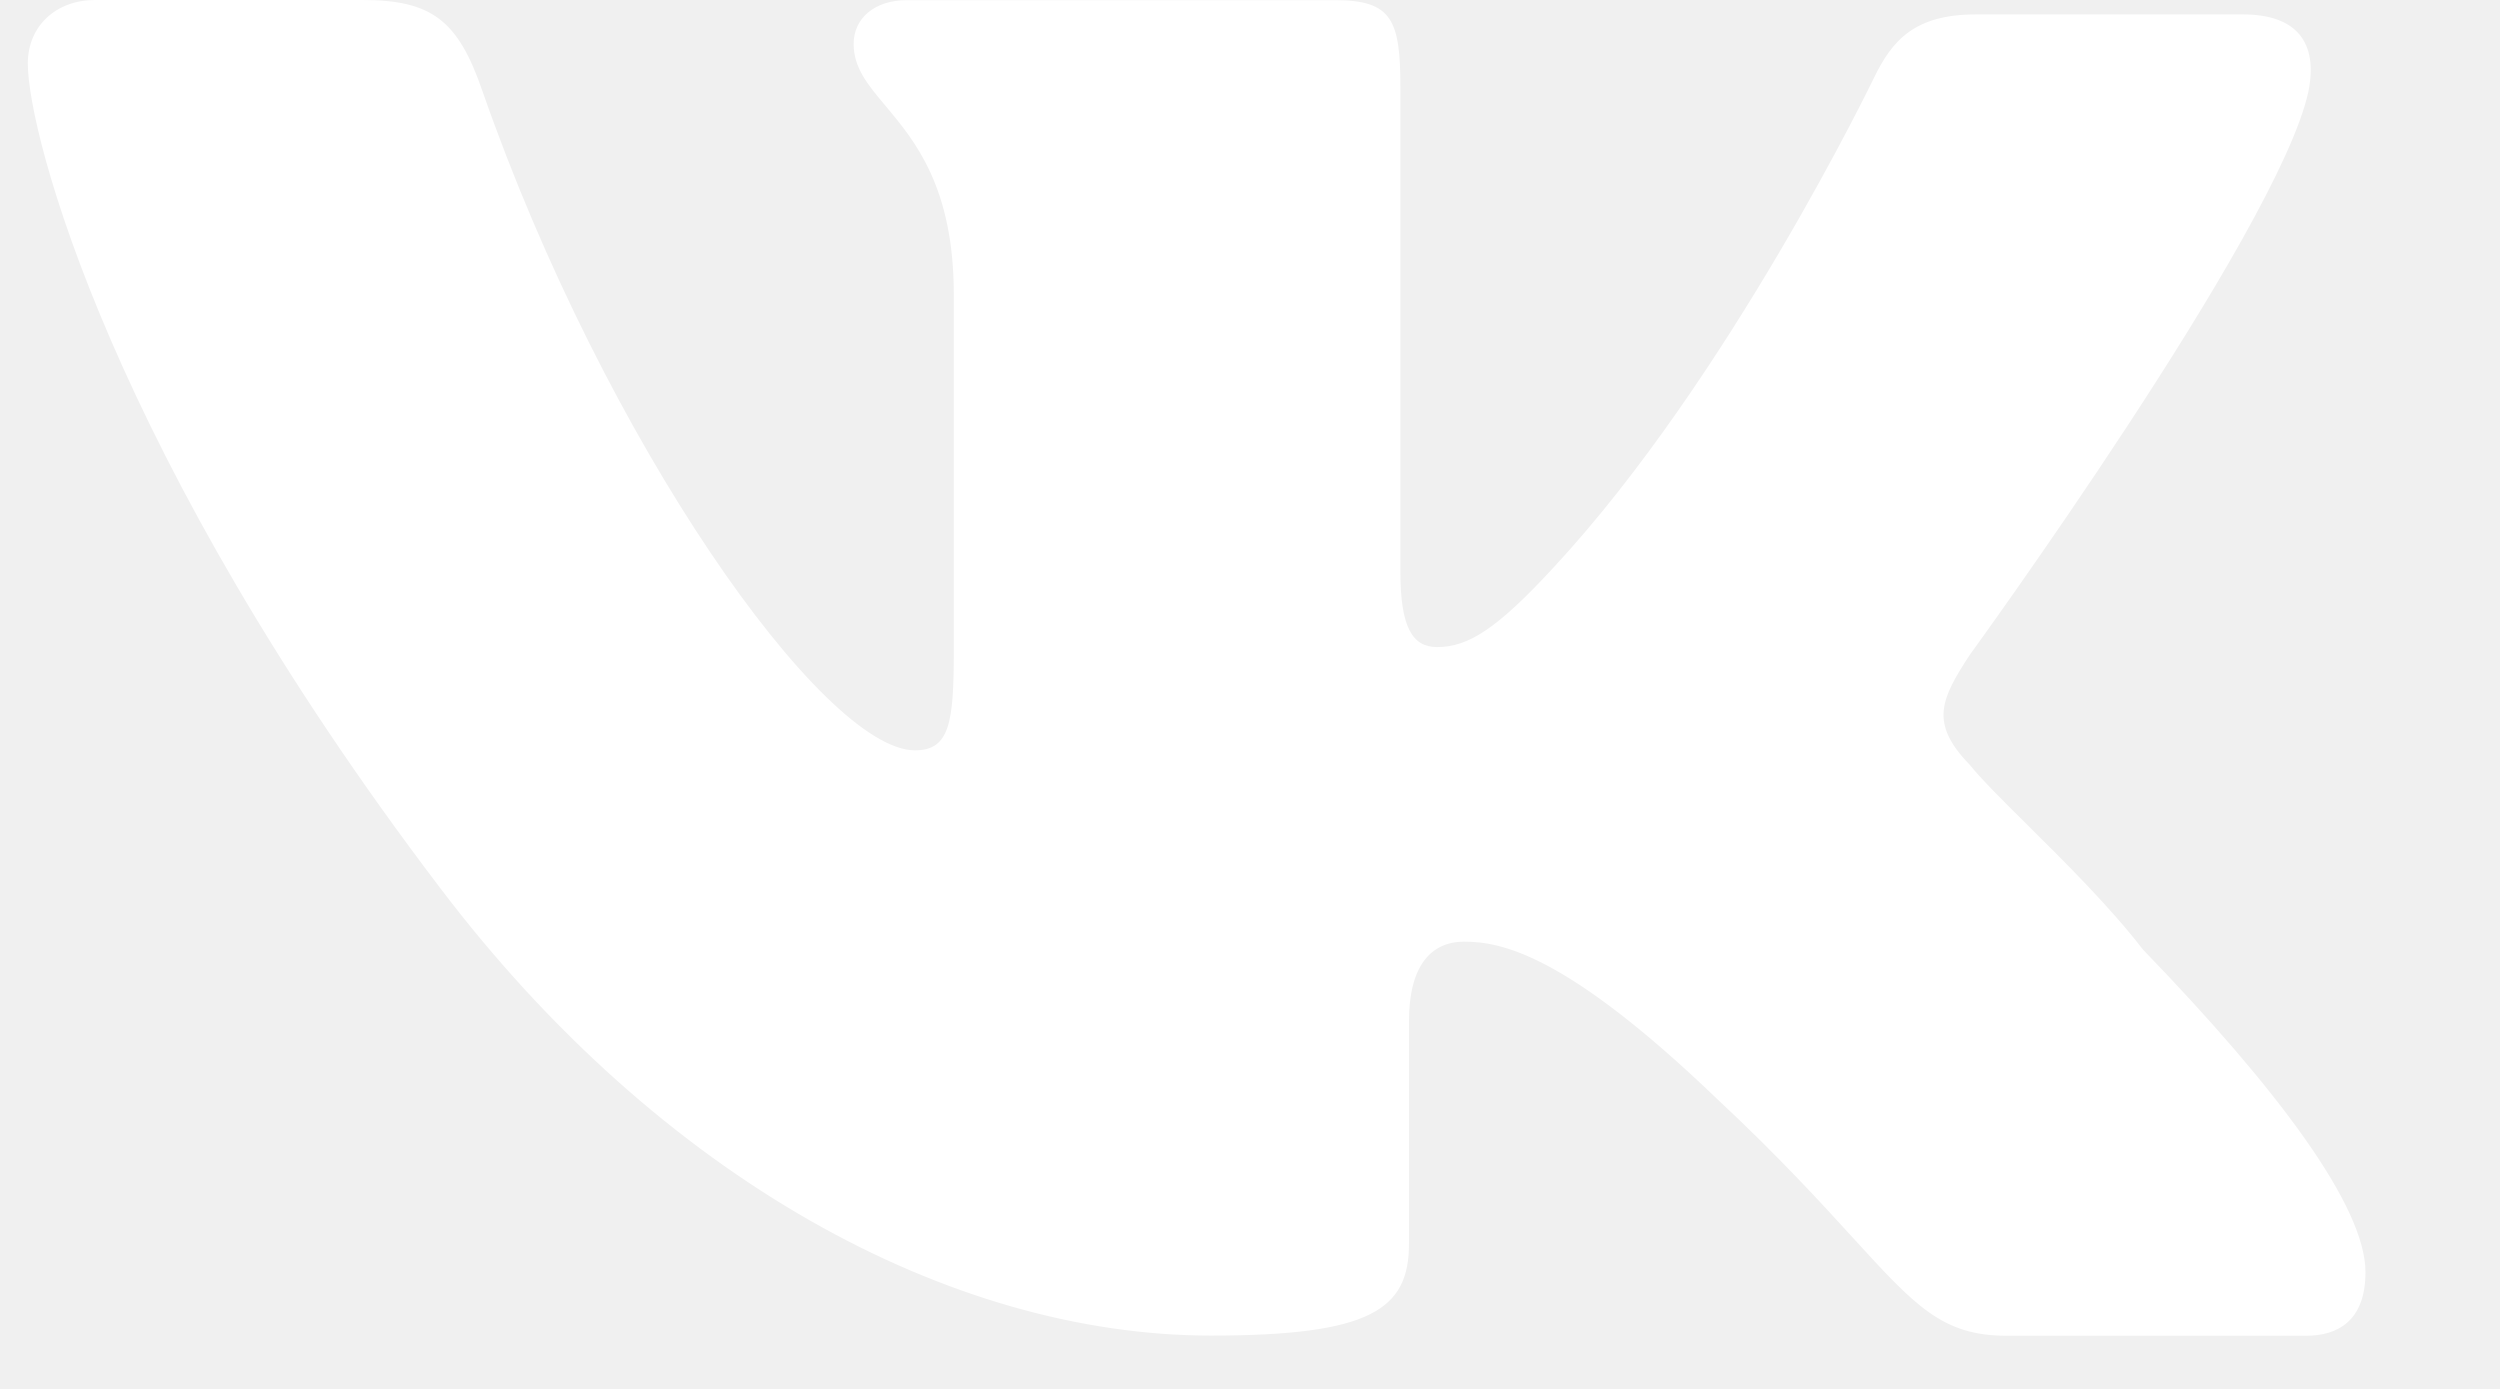
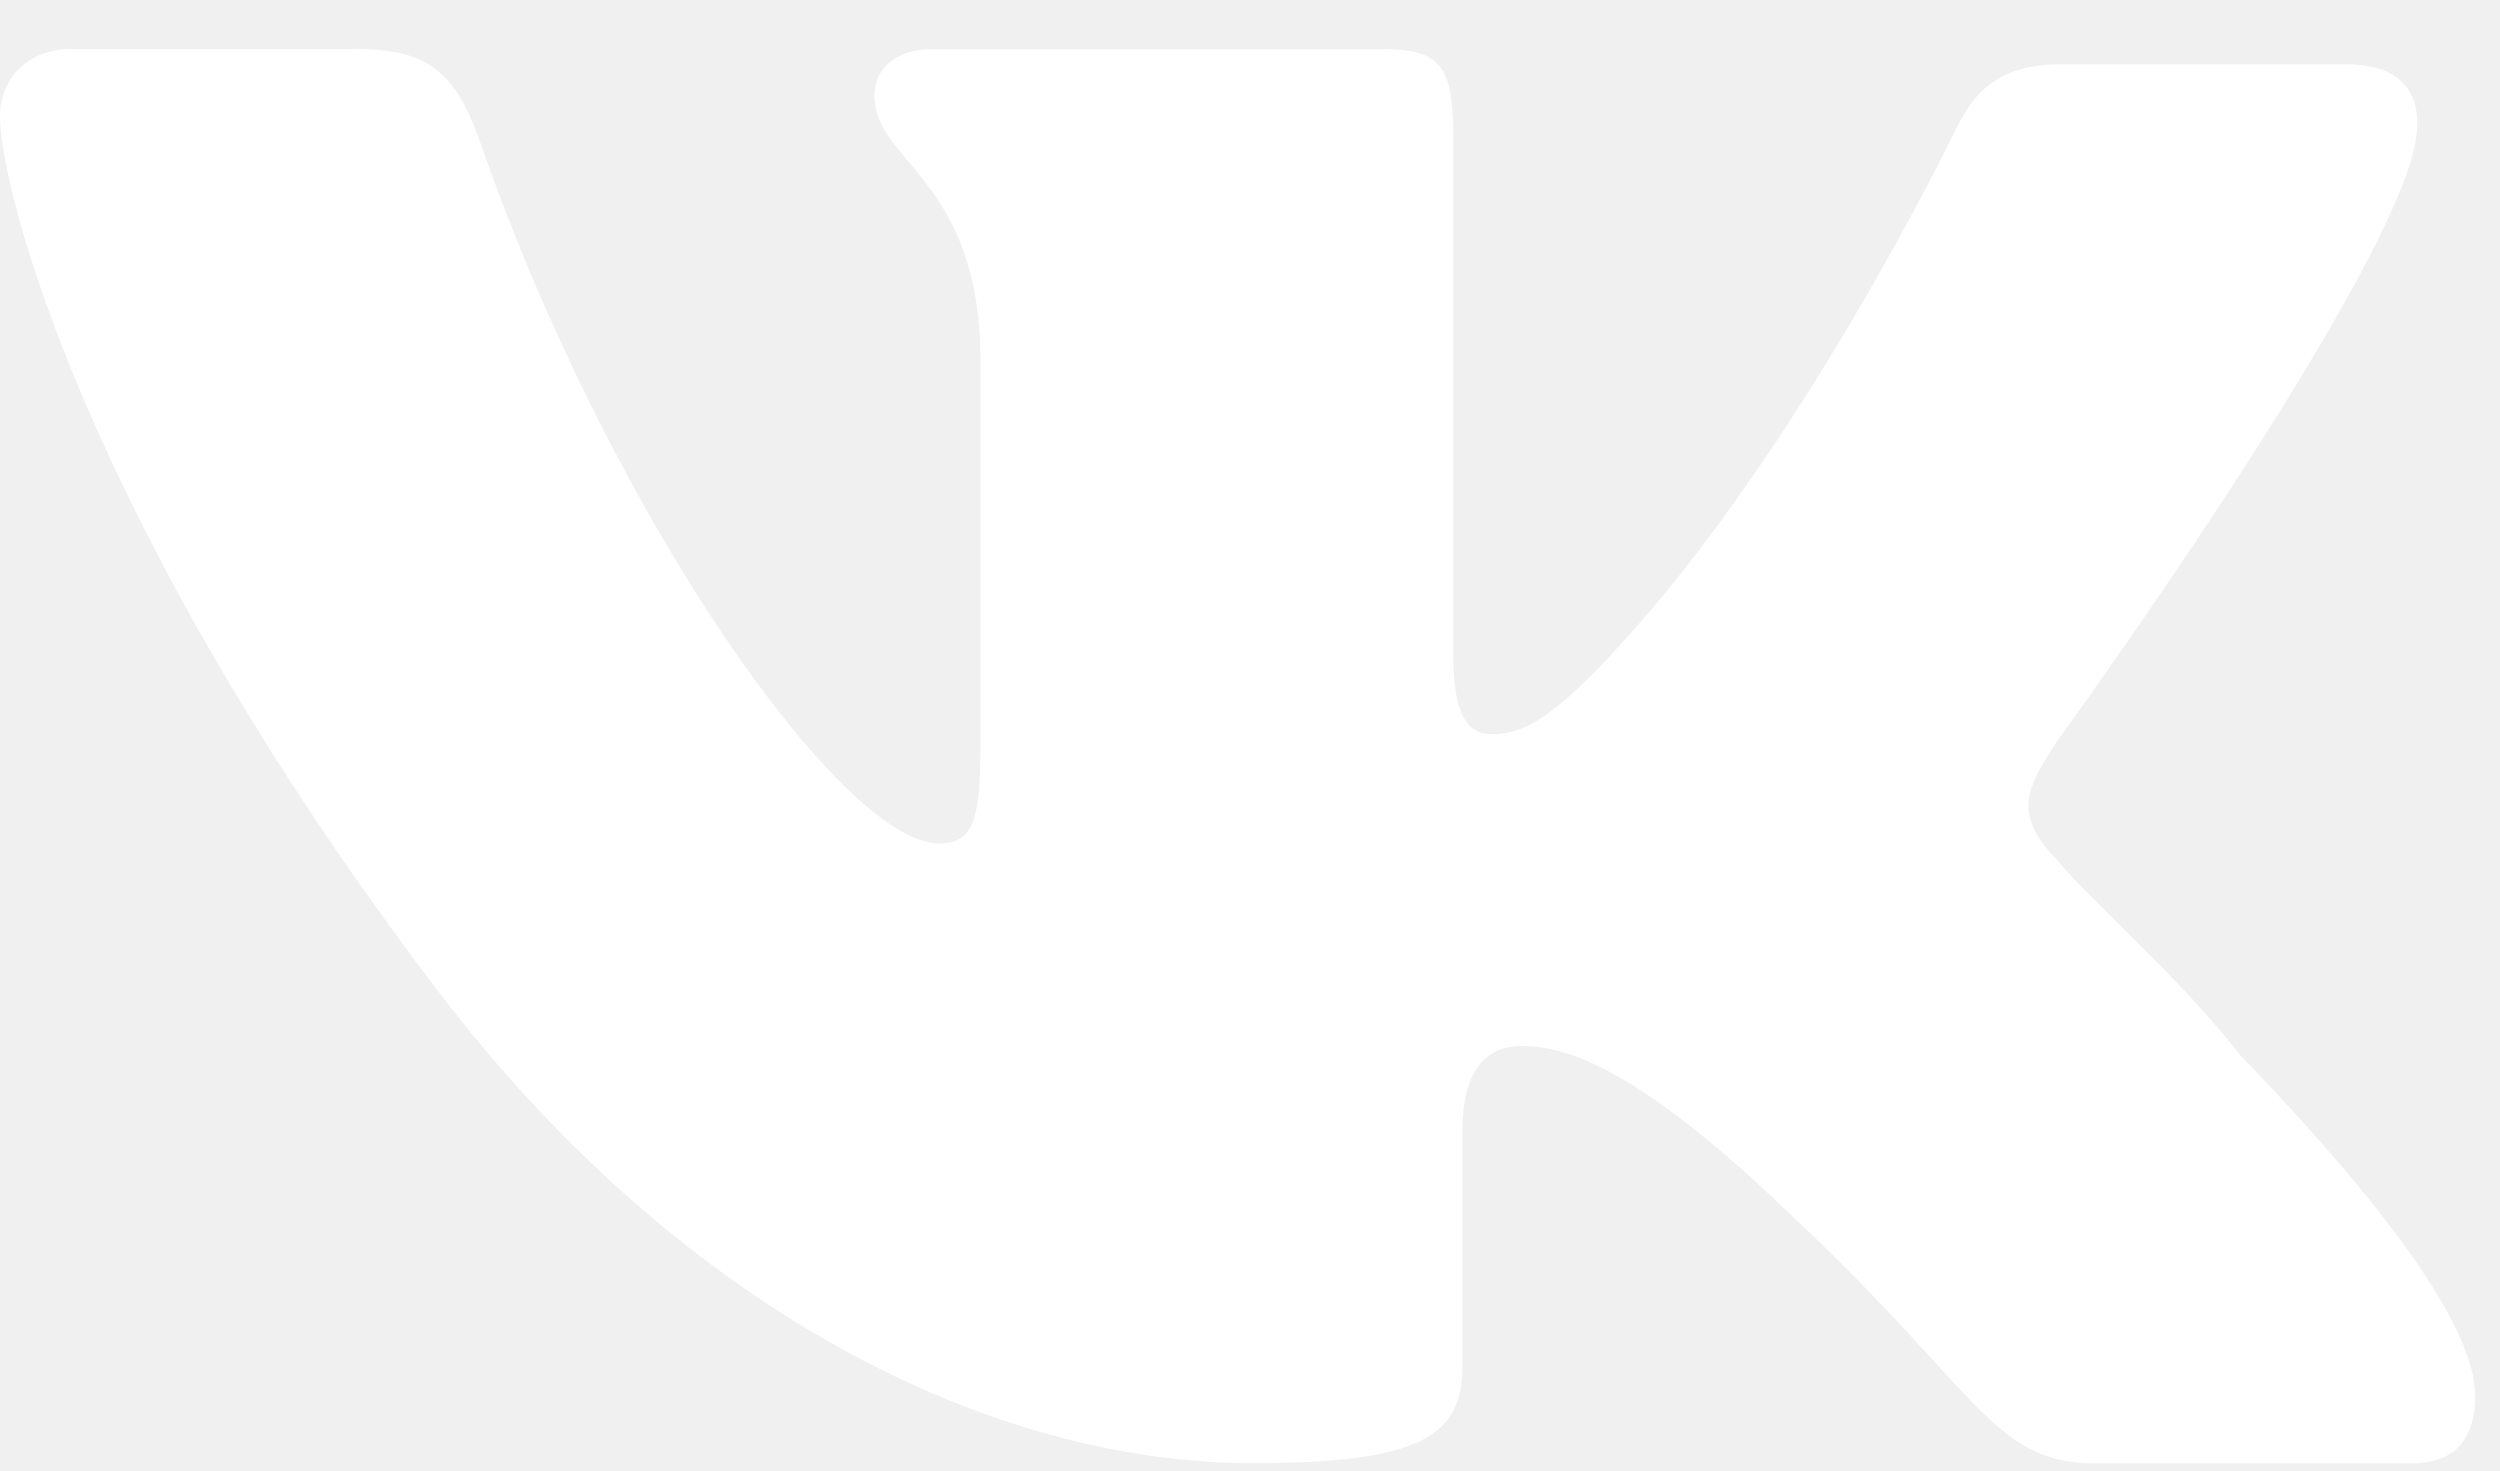
- <svg xmlns="http://www.w3.org/2000/svg" xmlns:xlink="http://www.w3.org/1999/xlink" width="18" height="10" viewBox="0 0 18 10" version="1.1">
-   <g id="Canvas" transform="translate(9405 7692)">
+ <svg xmlns="http://www.w3.org/2000/svg" width="17" height="10" viewBox="0 0 17 10" version="1.1">
+   <g id="Canvas" fill="none">
    <g id="Subtract">
-       <use xlink:href="#path0_fill" transform="matrix(0.6 0 0 0.6 -9404.8 -7692)" fill="#FFFFFF" />
+       <path fill-rule="evenodd" clip-rule="evenodd" d="M 23.744 16.029L 27.342 16.029C 27.708 16.029 28.053 15.86 28.052 15.265C 28.052 14.477 26.999 13.069 25.383 11.397C 24.985 10.881 24.439 10.338 23.991 9.895C 23.693 9.6 23.439 9.349 23.302 9.177C 22.814 8.674 22.961 8.387 23.302 7.862C 23.302 7.862 24.603 6.074 25.737 4.269C 26.515 3.031 27.217 1.785 27.366 1.104C 27.49 0.506 27.22 0.173 26.584 0.173L 23.377 0.173C 22.643 0.173 22.373 0.483 22.153 0.937C 22.153 0.937 20.418 4.539 18.309 6.812C 17.632 7.544 17.287 7.766 16.912 7.766C 16.611 7.766 16.471 7.521 16.471 6.858L 16.471 1.054C 16.471 0.243 16.374 0.003 15.688 0.003L 10.547 0.003C 10.156 0.003 9.91 0.225 9.91 0.527C 9.91 1.292 11.112 1.466 11.112 3.538L 11.112 7.81C 11.112 8.227 11.1 8.52 11.042 8.712C 10.978 8.916 10.861 9.005 10.646 9.005C 9.544 9.005 6.924 5.301 5.457 1.099C 5.163 0.24 4.844 0 4.014 0L 0.807 0C 0.342 0 0 0.311 0 0.765C 0 1.602 1.006 5.47 4.946 10.653C 7.59 14.141 11.066 16.027 14.199 16.027C 16.108 16.027 16.574 15.717 16.574 14.929L 16.574 12.255C 16.574 11.588 16.841 11.3 17.235 11.3C 17.672 11.3 18.451 11.439 20.269 13.187C 21.009 13.877 21.512 14.429 21.903 14.855C 22.646 15.67 22.974 16.029 23.744 16.029Z" transform="translate(0 0.333008) scale(0.6)" fill="white" />
    </g>
  </g>
-   <defs>
-     <path id="path0_fill" fill-rule="evenodd" d="M 23.744 16.029L 27.342 16.029C 27.708 16.029 28.053 15.859 28.052 15.265C 28.052 14.477 26.999 13.068 25.383 11.396C 24.985 10.88 24.437 10.337 23.989 9.893C 23.691 9.598 23.439 9.347 23.302 9.176C 22.814 8.674 22.961 8.385 23.302 7.861C 23.302 7.861 27 2.775 27.366 1.104C 27.49 0.506 27.22 0.173 26.584 0.173L 23.377 0.173C 22.643 0.173 22.373 0.482 22.153 0.936C 22.153 0.936 20.418 4.538 18.309 6.81C 17.632 7.544 17.287 7.765 16.912 7.765C 16.611 7.765 16.471 7.52 16.471 6.857L 16.471 1.053C 16.471 0.243 16.374 0.002 15.688 0.002L 10.547 0.002C 10.156 0.002 9.91 0.225 9.91 0.526C 9.91 0.815 10.081 1.019 10.296 1.274C 10.646 1.693 11.112 2.248 11.112 3.537L 11.112 7.809C 11.112 8.67 11.063 9.004 10.646 9.004C 9.544 9.004 6.924 5.299 5.457 1.097C 5.163 0.239 4.844 0 4.014 0L 0.807 0C 0.342 0 0 0.309 0 0.763C 0 1.602 1.006 5.47 4.946 10.653C 7.59 14.141 11.066 16.027 14.199 16.027C 16.108 16.027 16.574 15.716 16.574 14.928L 16.574 12.254C 16.574 11.587 16.841 11.3 17.235 11.3C 17.672 11.3 18.451 11.439 20.269 13.185C 21.009 13.875 21.514 14.429 21.903 14.855C 22.646 15.669 22.974 16.029 23.744 16.029Z" />
-   </defs>
</svg>
